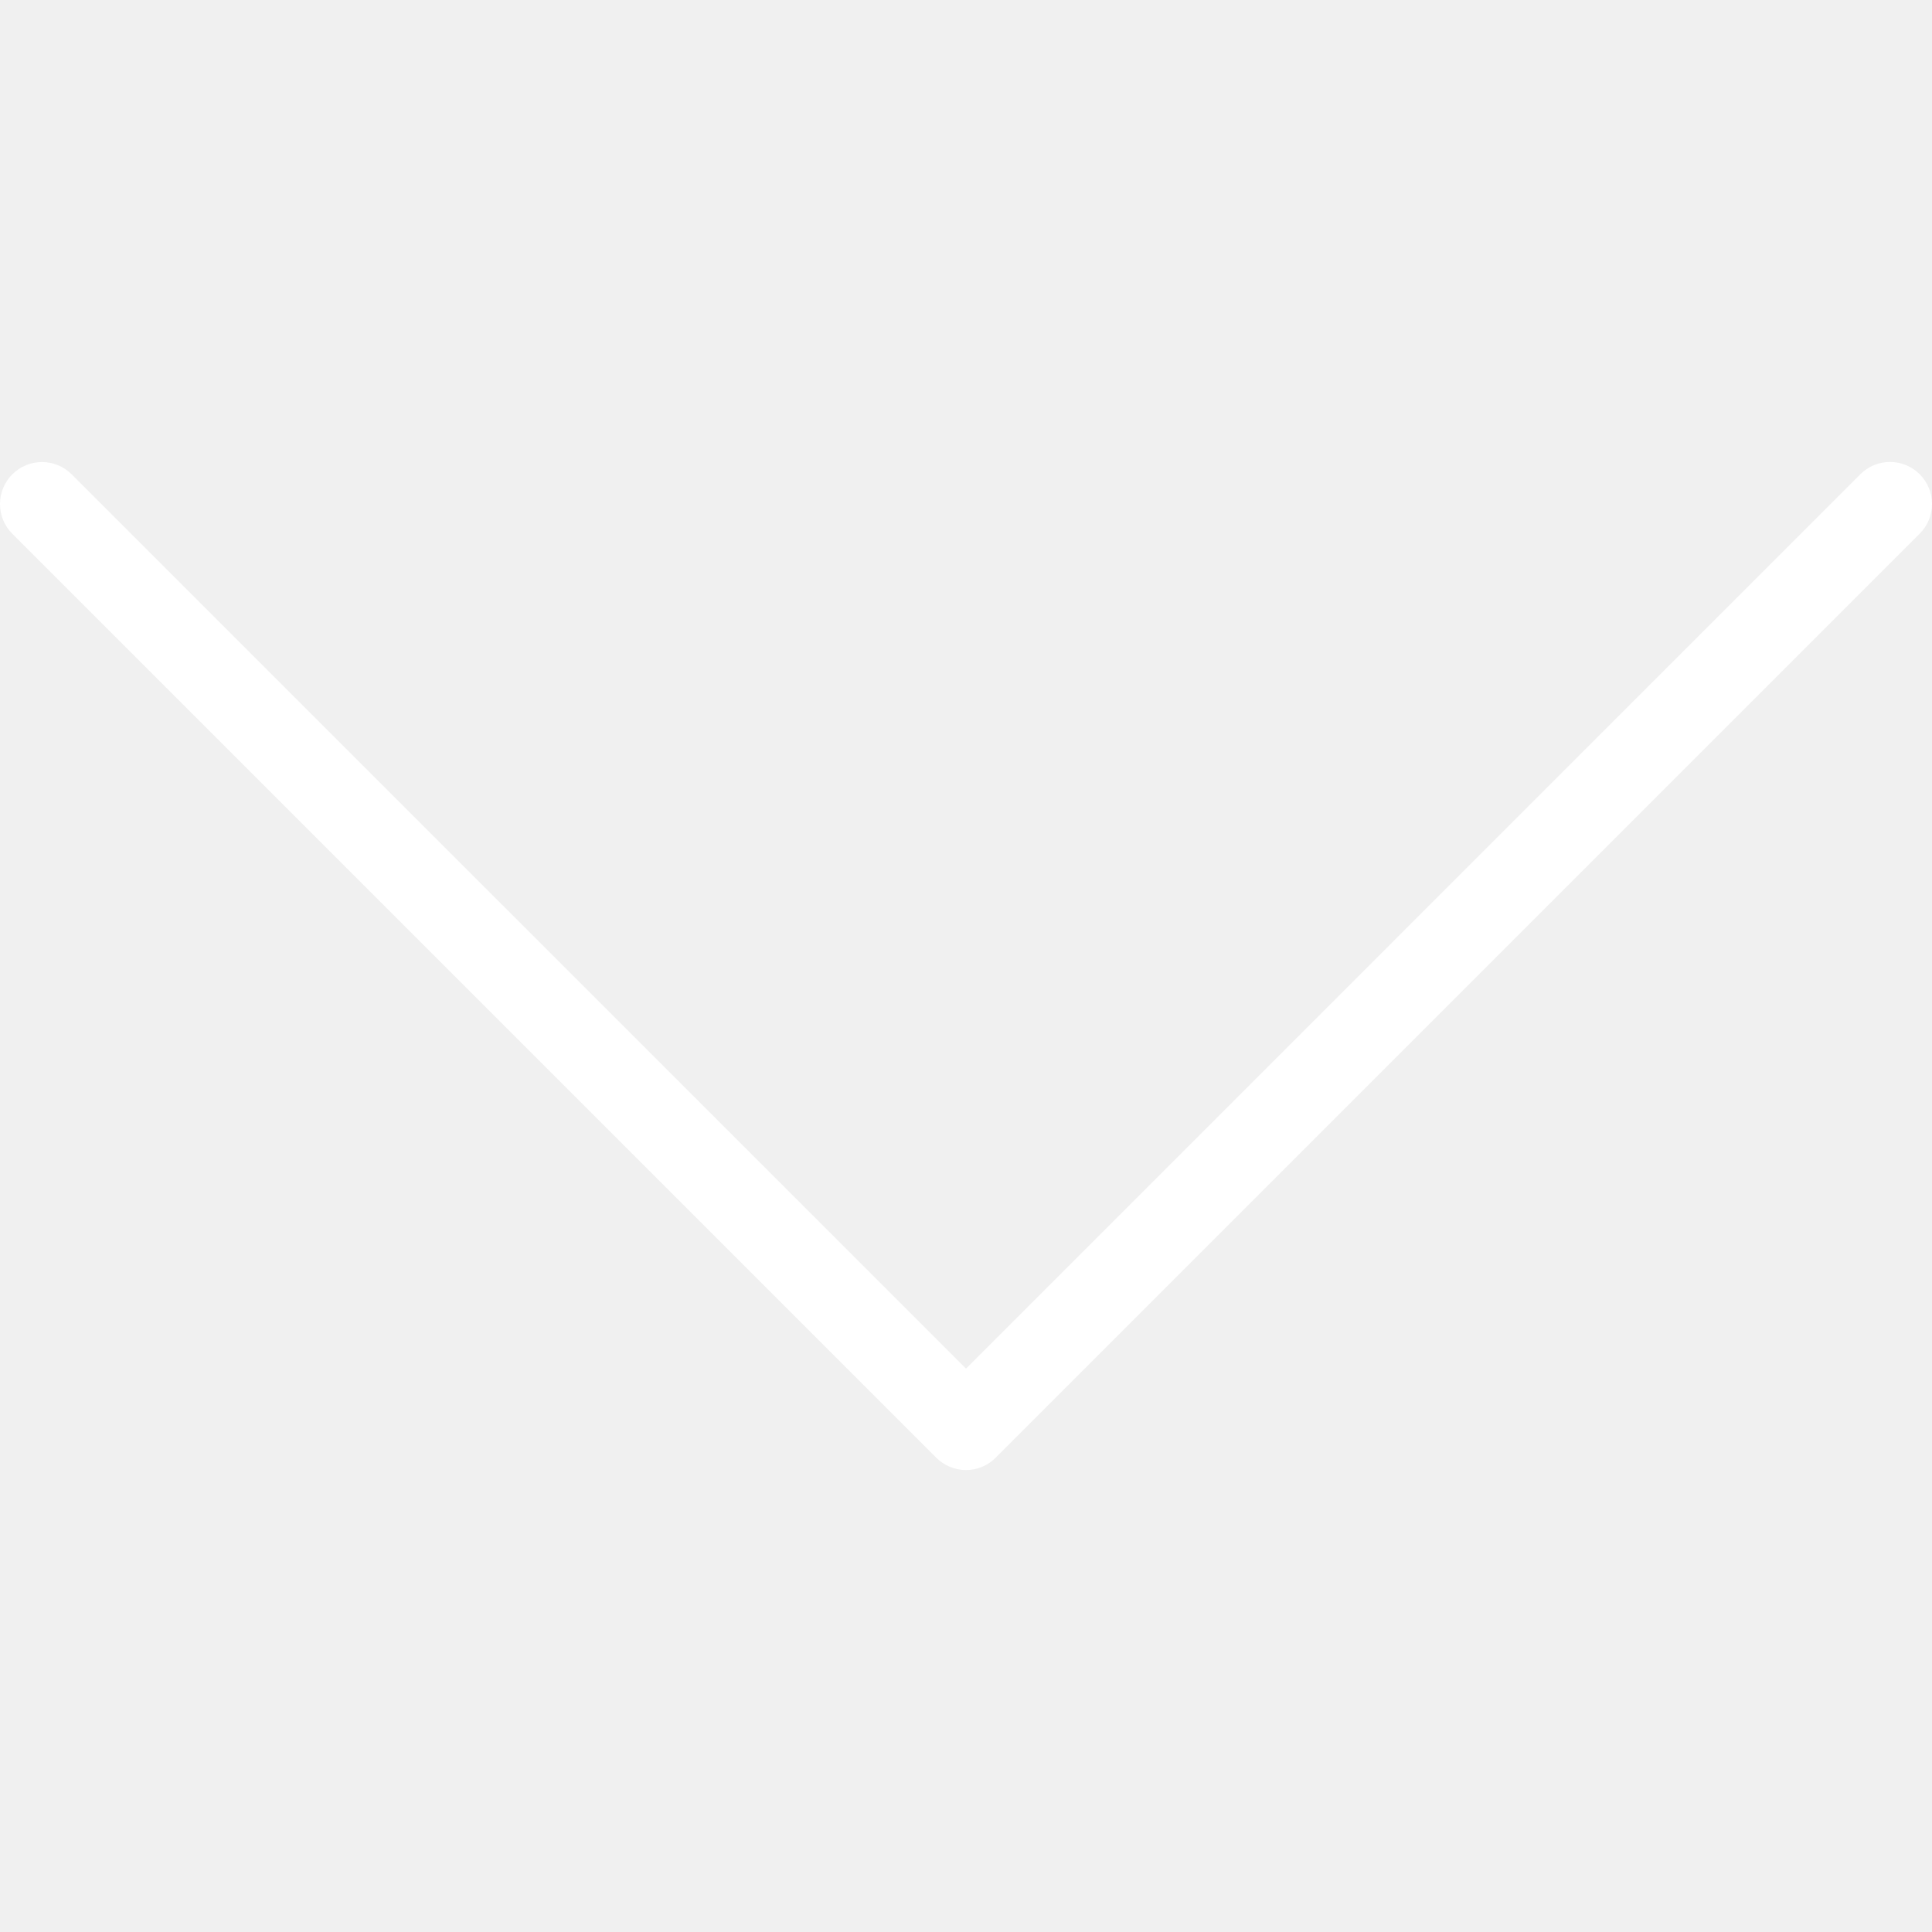
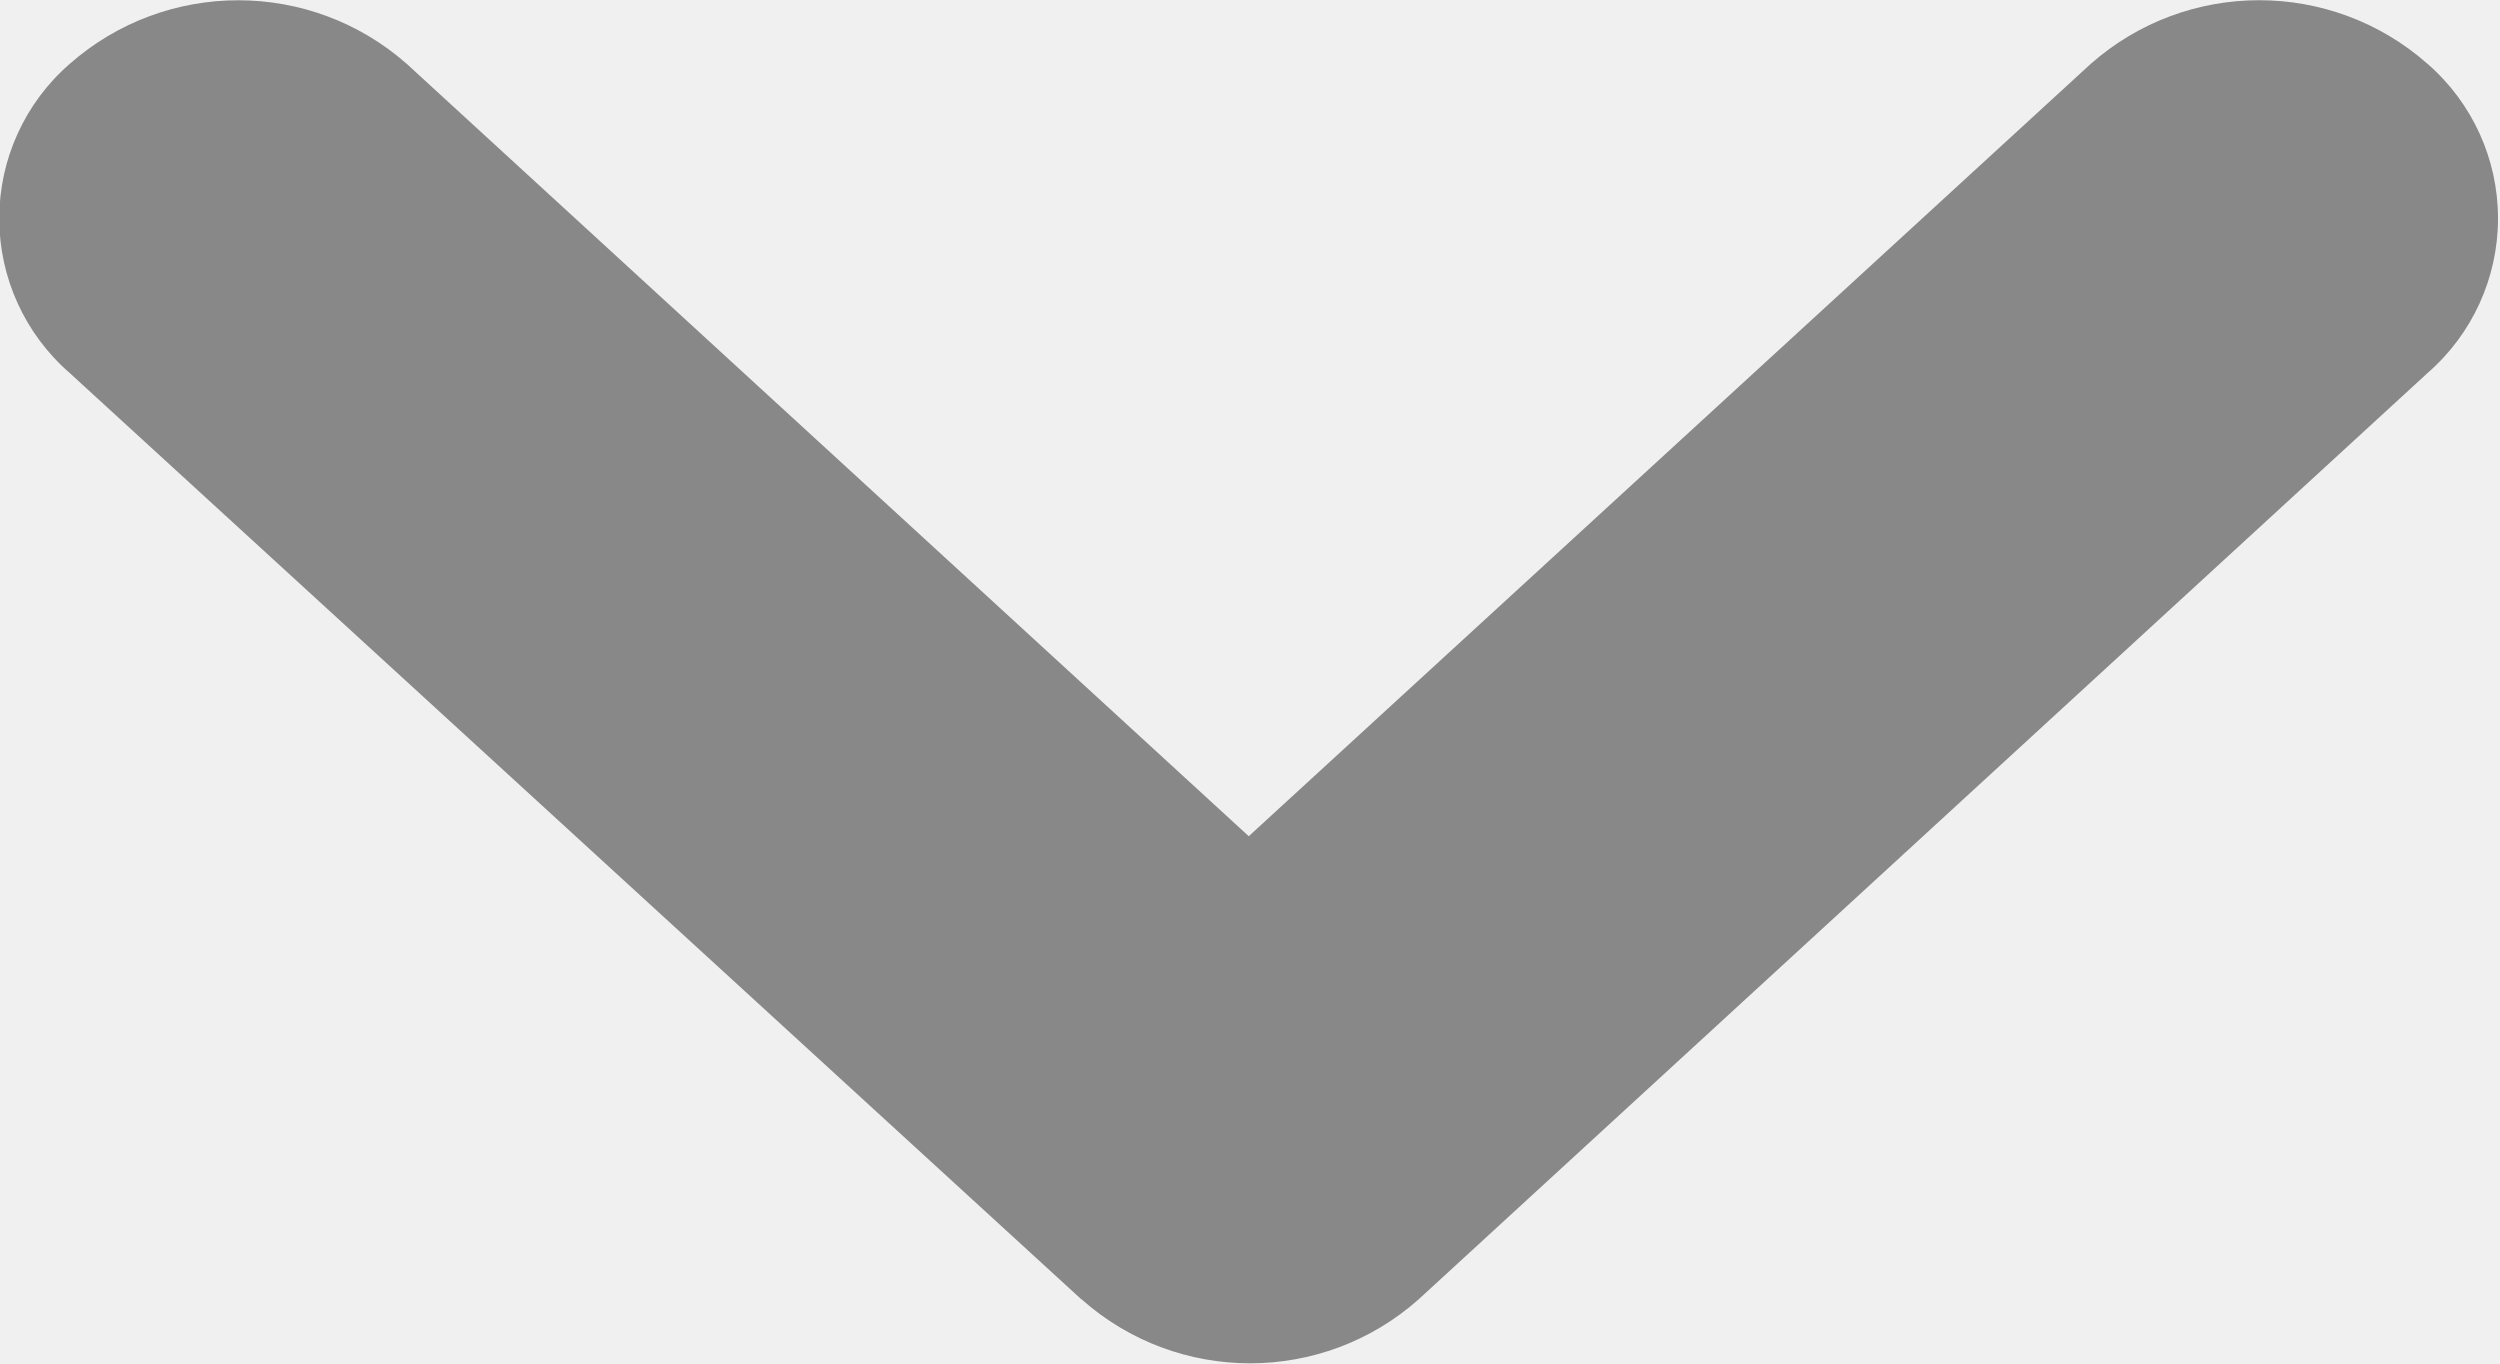
- <svg xmlns="http://www.w3.org/2000/svg" version="1.1" width="512" height="512" x="0" y="0" viewBox="0 0 490.656 490.656" style="enable-background:new 0 0 512 512" xml:space="preserve" class="">
-   <g>
-     <g>
-       <g>
-         <path d="M487.536,120.445c-4.16-4.16-10.923-4.16-15.083,0L245.339,347.581L18.203,120.467c-4.16-4.16-10.923-4.16-15.083,0    c-4.16,4.16-4.16,10.923,0,15.083l234.667,234.667c2.091,2.069,4.821,3.115,7.552,3.115s5.461-1.045,7.531-3.136l234.667-234.667    C491.696,131.368,491.696,124.605,487.536,120.445z" fill="#ffffff" data-original="#000000" style="" class="" />
-       </g>
-     </g>
-     <g>
- </g>
-     <g>
- </g>
-     <g>
- </g>
-     <g>
- </g>
-     <g>
- </g>
-     <g>
- </g>
-     <g>
- </g>
-     <g>
- </g>
-     <g>
- </g>
-     <g>
- </g>
-     <g>
- </g>
-     <g>
- </g>
-     <g>
- </g>
-     <g>
- </g>
-     <g>
- </g>
-   </g>
+ <svg xmlns="http://www.w3.org/2000/svg" width="10.987" height="5.991" viewBox="0 0 10.987 5.991">
+   <path id="arrow" d="M6.746,7.721,2.3,3.65a.9.9,0,0,1,0-1.358,1.121,1.121,0,0,1,1.482,0l3.7,3.394,3.7-3.394a1.119,1.119,0,0,1,1.481,0,.9.9,0,0,1,0,1.358L8.229,7.721a1.116,1.116,0,0,1-1.482,0Z" transform="translate(-1.994 -2.011)" fill="#888" />
</svg>
